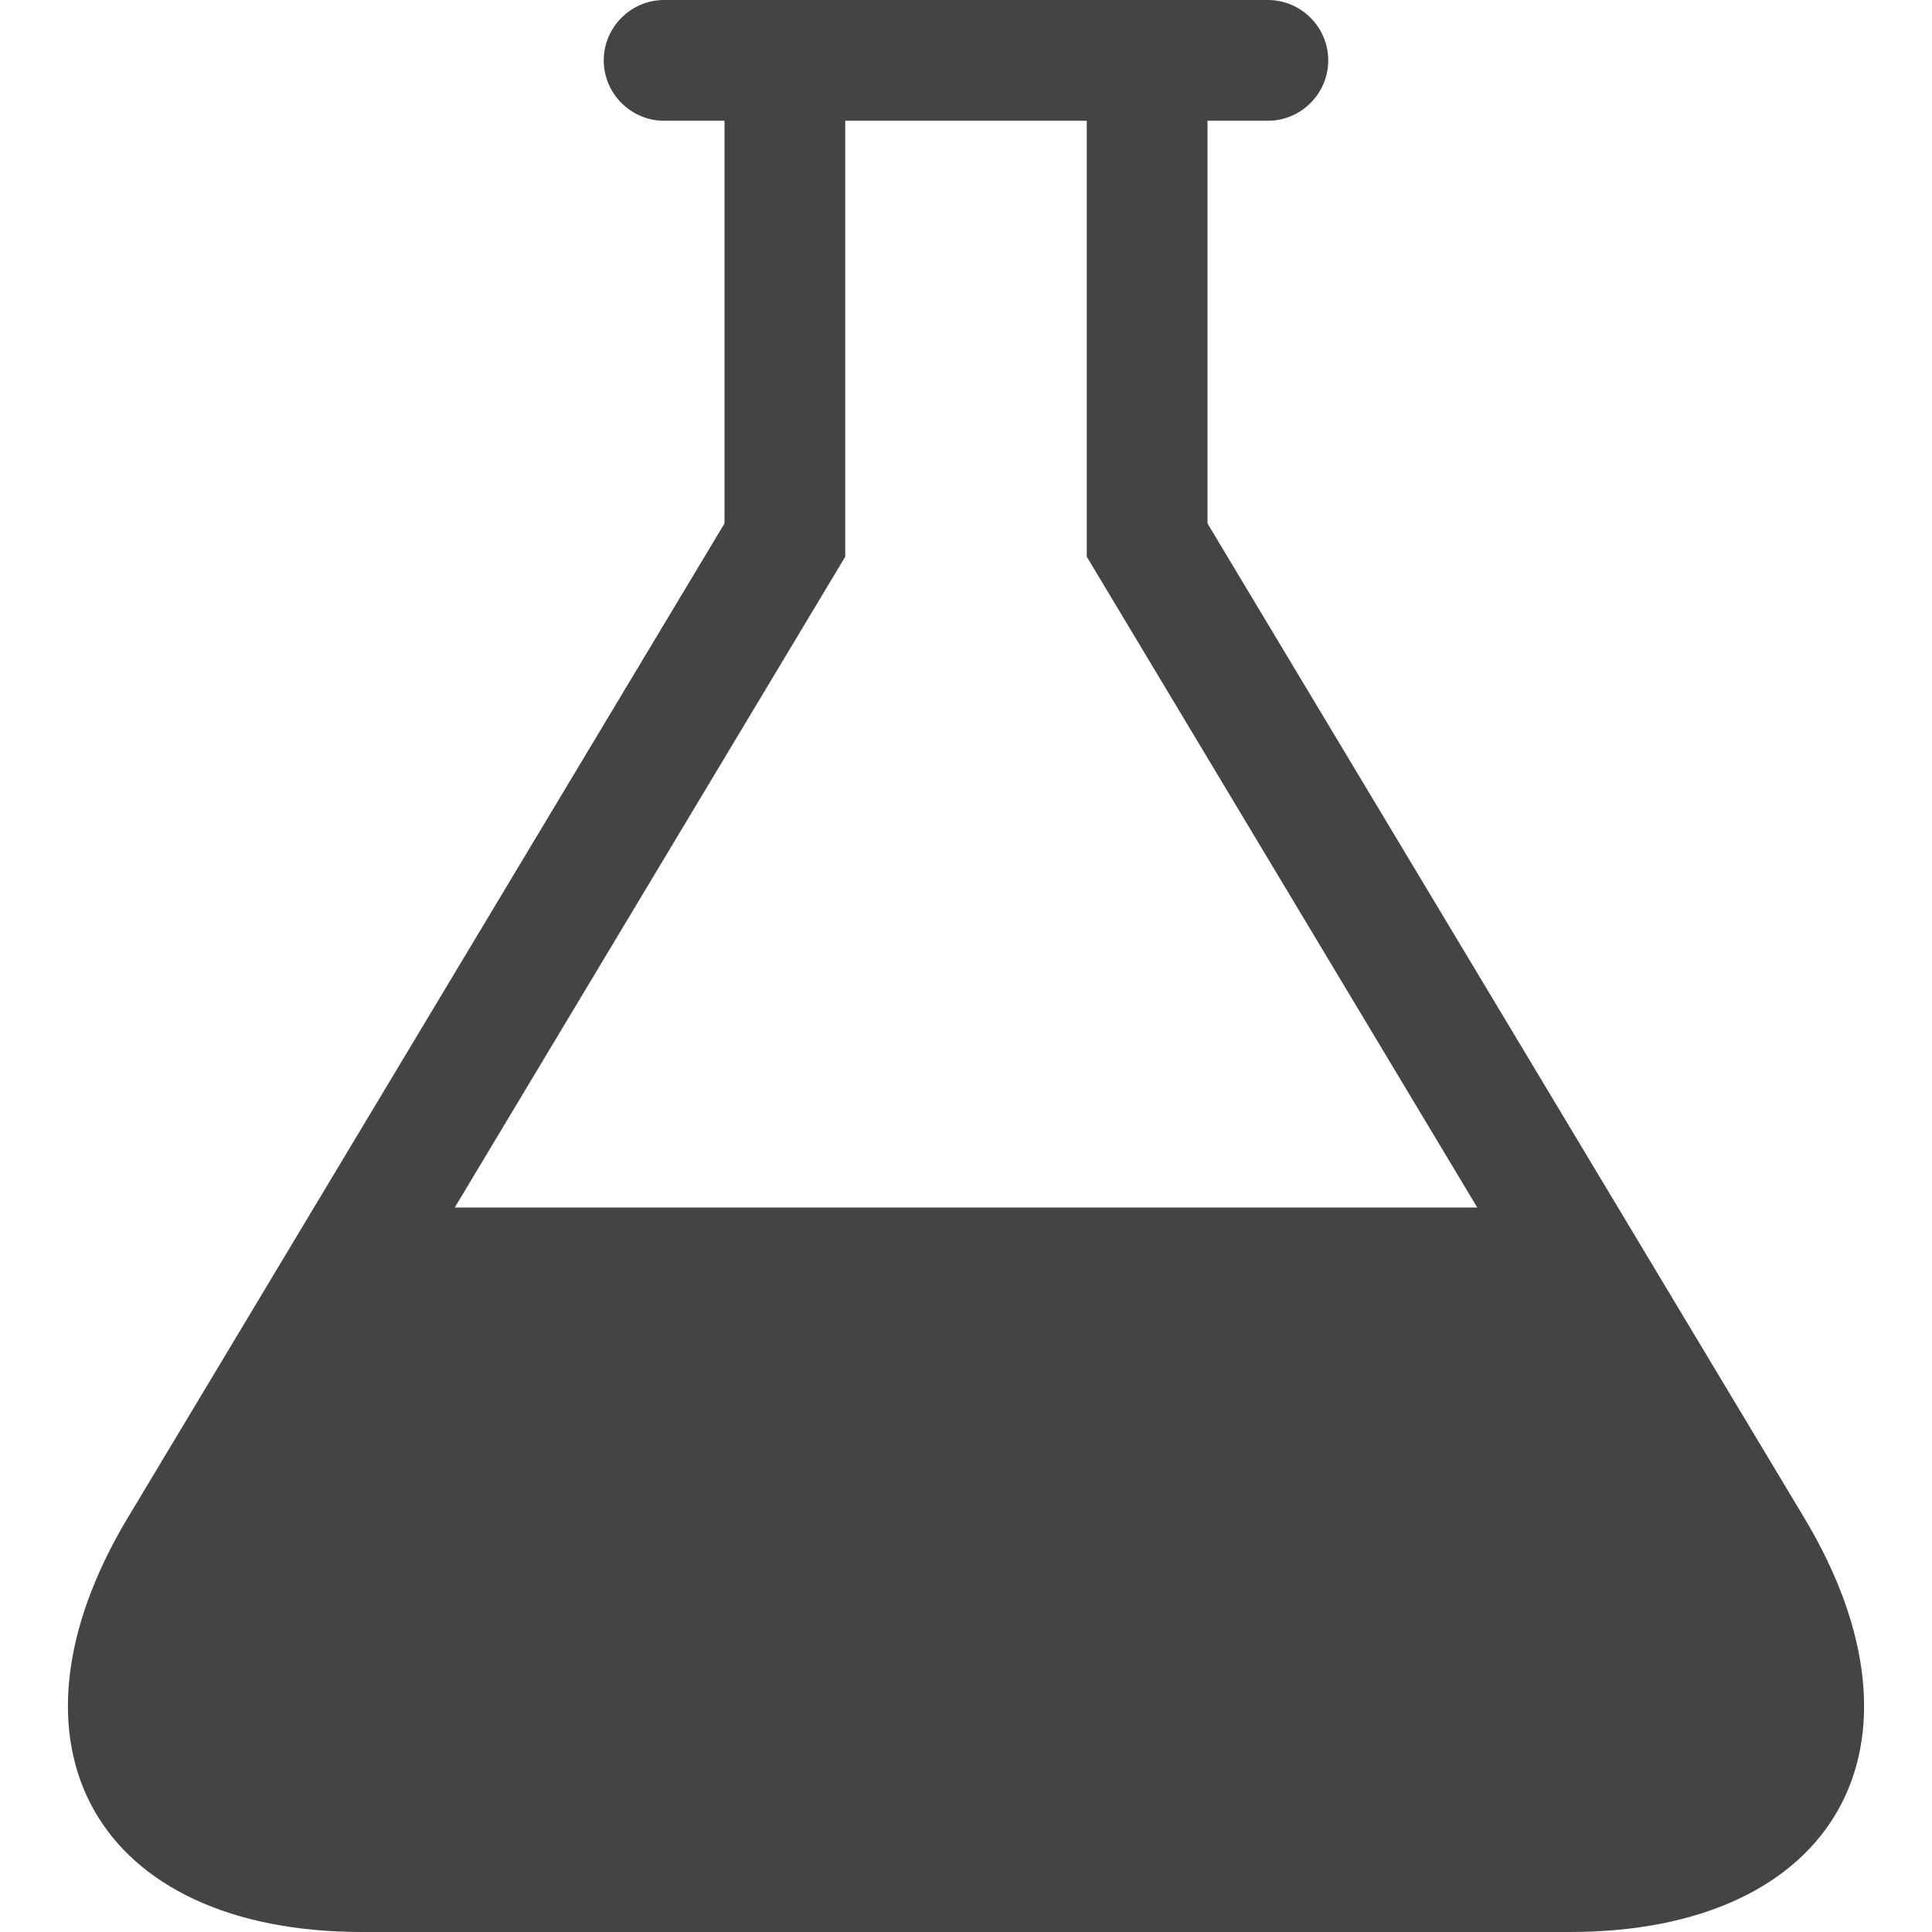
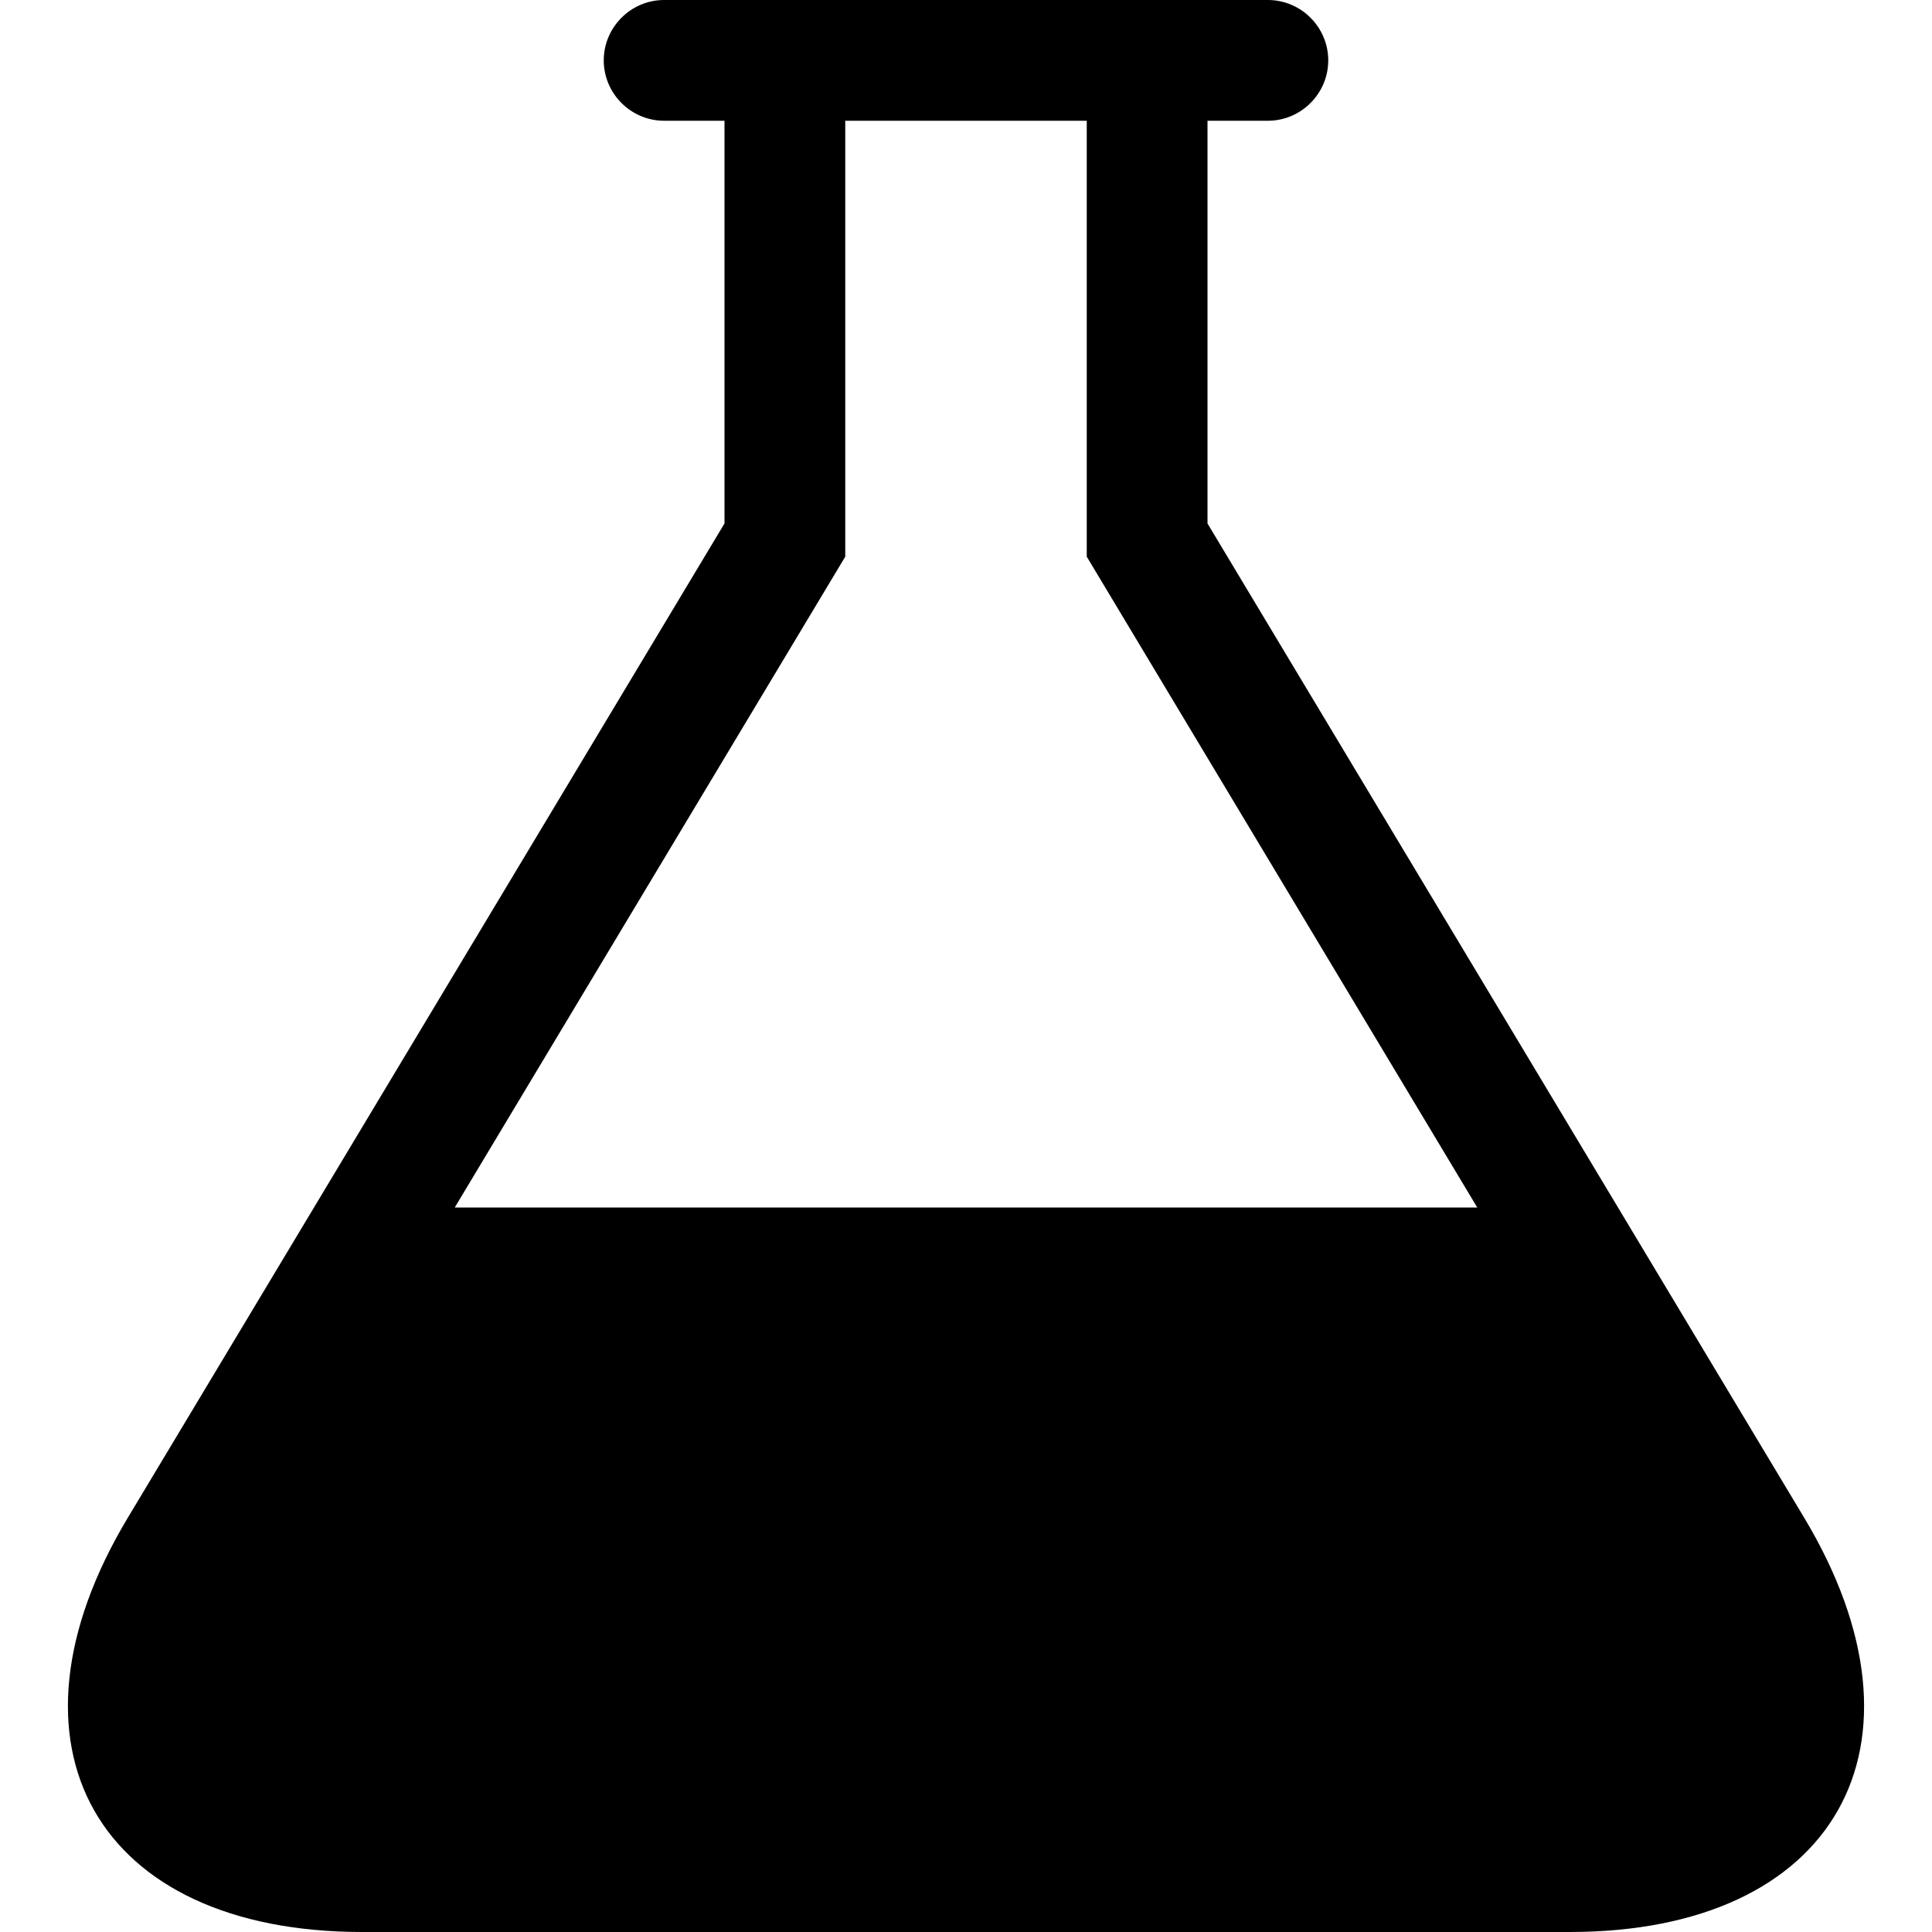
<svg xmlns="http://www.w3.org/2000/svg" viewBox="0 0 16 16">
-   <path fill="#444" d="m14.942 12.57l-4.942-8.235v-3.335h.5c.275 0 .5-.225.5-.5s-.225-.5-.5-.5h-5c-.275 0-.5.225-.5.5s.225.5.5.5h.5v3.335l-4.942 8.235c-1.132 1.886-.258 3.43 1.942 3.43h10c2.2 0 3.074-1.543 1.942-3.43m-11.176-2.57l3.234-5.39v-3.61h2v3.61l3.234 5.39h-8.468" />
+   <path d="m14.942 12.57l-4.942-8.235v-3.335h.5c.275 0 .5-.225.5-.5s-.225-.5-.5-.5h-5c-.275 0-.5.225-.5.5s.225.5.5.5h.5v3.335l-4.942 8.235c-1.132 1.886-.258 3.43 1.942 3.43h10c2.2 0 3.074-1.543 1.942-3.43m-11.176-2.57l3.234-5.39v-3.61h2v3.61l3.234 5.39h-8.468" />
</svg>
